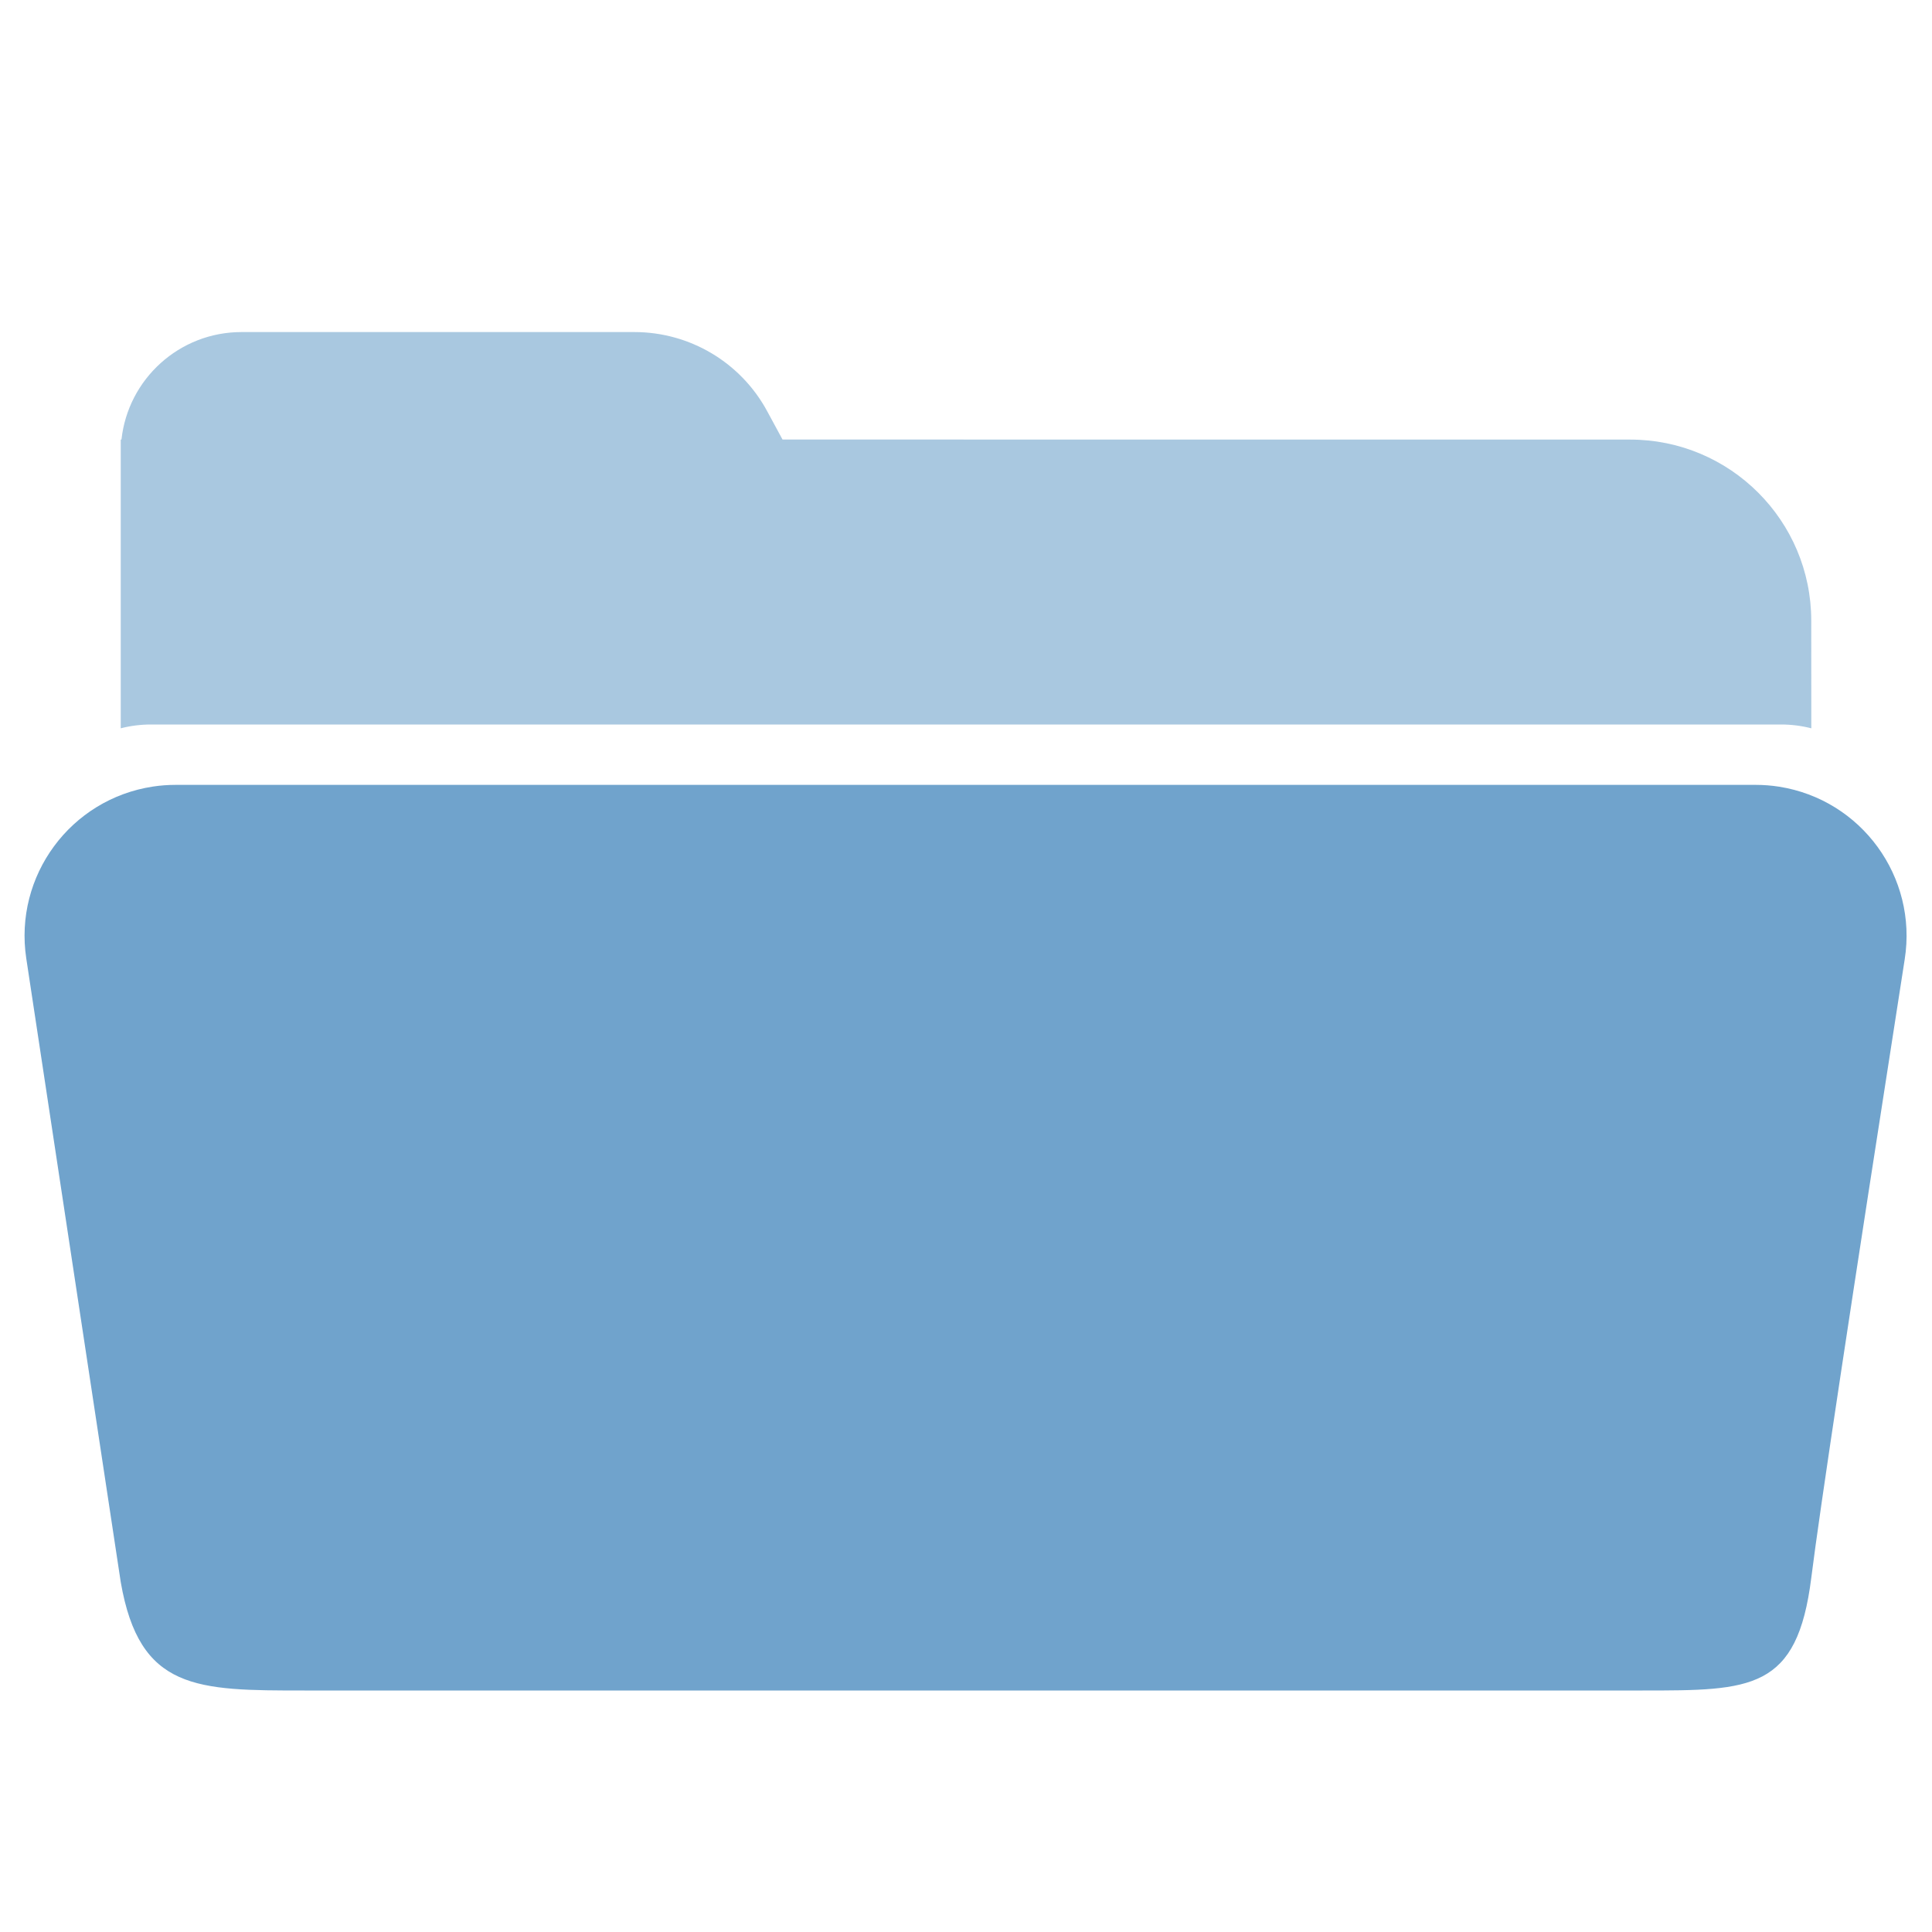
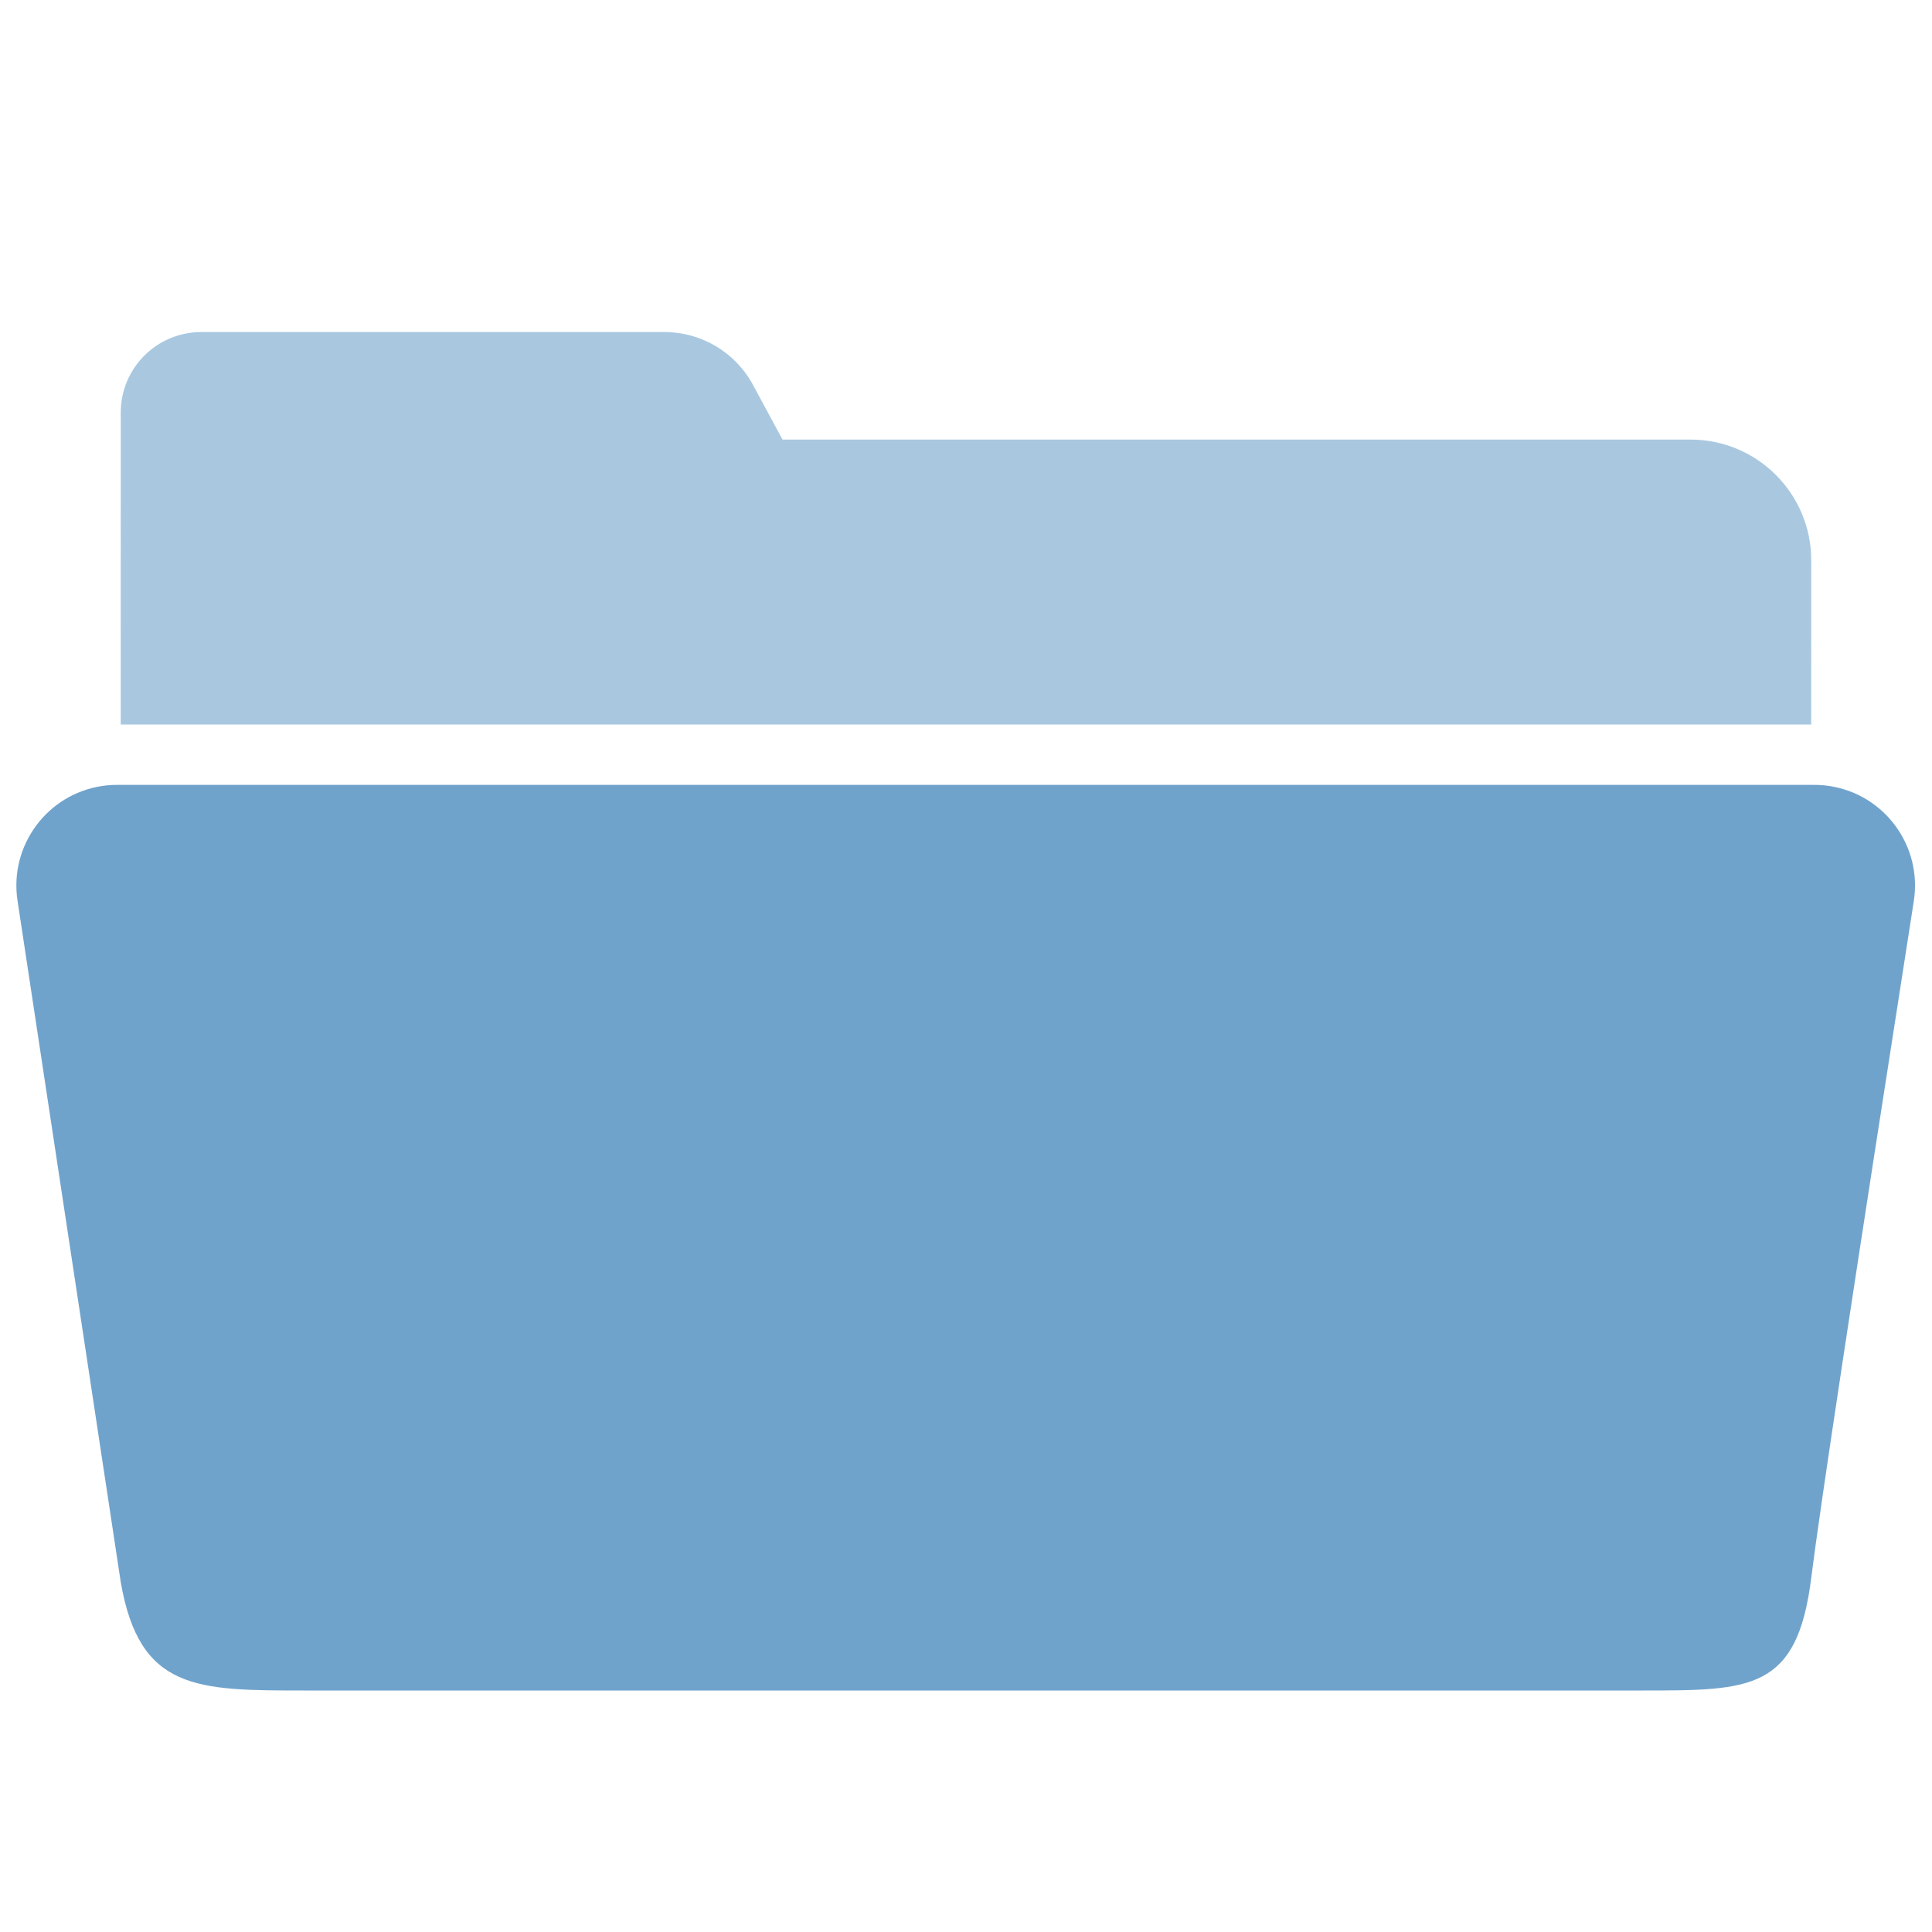
- <svg xmlns="http://www.w3.org/2000/svg" width="32px" height="32px" viewBox="0 0 32 32" version="1.1">
+ <svg xmlns="http://www.w3.org/2000/svg" width="48px" height="48px" viewBox="0 0 48 48" version="1.1">
  <g id="Page-1" stroke="none" stroke-width="1" fill="none" fill-rule="evenodd">
    <g id="folder_open_dark" style="mix-blend-mode: normal;" fill="#70A3CC">
-       <rect id="Rectangle" opacity="0" x="0" y="0" width="32" height="32" />
-       <path d="M5.045,28 C3.255,28 2.311,28 2,26.205 L0.435,15.874 C0.229,14.509 1.168,13.235 2.533,13.028 C2.657,13.009 2.782,13 2.907,13 L29.082,13 C29.211,13 29.34,13.01 29.467,13.03 C30.831,13.245 31.763,14.525 31.548,15.889 C30.65,21.639 30.135,25.052 30.001,26.13 C29.768,28 29.005,28 27.205,28 L5.045,28 Z" id="Combined-Shape" />
-       <path d="M10.508,5.5 C11.427,5.5 12.272,6.004 12.708,6.813 L12.961,7.28 L27,7.281 C28.657,7.281 30,8.624 30,10.281 L30.001,12.063 C29.841,12.022 29.673,12 29.5,12 L2.5,12 C2.327,12 2.159,12.022 2,12.063 L2,7.281 L2.012,7.28 C2.121,6.279 2.97,5.5 4,5.5 L10.508,5.5 Z" id="Combined-Shape" fill-opacity="0.6" />
+       <rect id="Rectangle" opacity="0" x="0" y="0" width="48" height="48" />
+       <path d="M7.568,42 C4.883,42 3.466,42 3,39.308 L0.435,22.374 C0.229,21.009 1.168,19.735 2.533,19.528 C2.657,19.509 2.782,19.5 2.907,19.5 L45.079,19.5 C45.208,19.5 45.337,19.51 45.464,19.53 C46.829,19.744 47.761,21.023 47.548,22.387 C46.062,31.887 45.213,37.49 45.001,39.194 C44.652,42 43.507,42 40.808,42 L7.568,42 Z" id="Combined-Shape" />
+       <path d="M16.508,8.25 C17.427,8.25 18.272,8.754 18.708,9.563 L19.441,10.921 L42,10.921 C43.657,10.921 45,12.265 45,13.921 L44.999,18 L2.999,18 L3,10.25 C3,9.145 3.895,8.25 5,8.25 L16.508,8.25 Z" id="Combined-Shape" fill-opacity="0.6" />
    </g>
  </g>
</svg>
